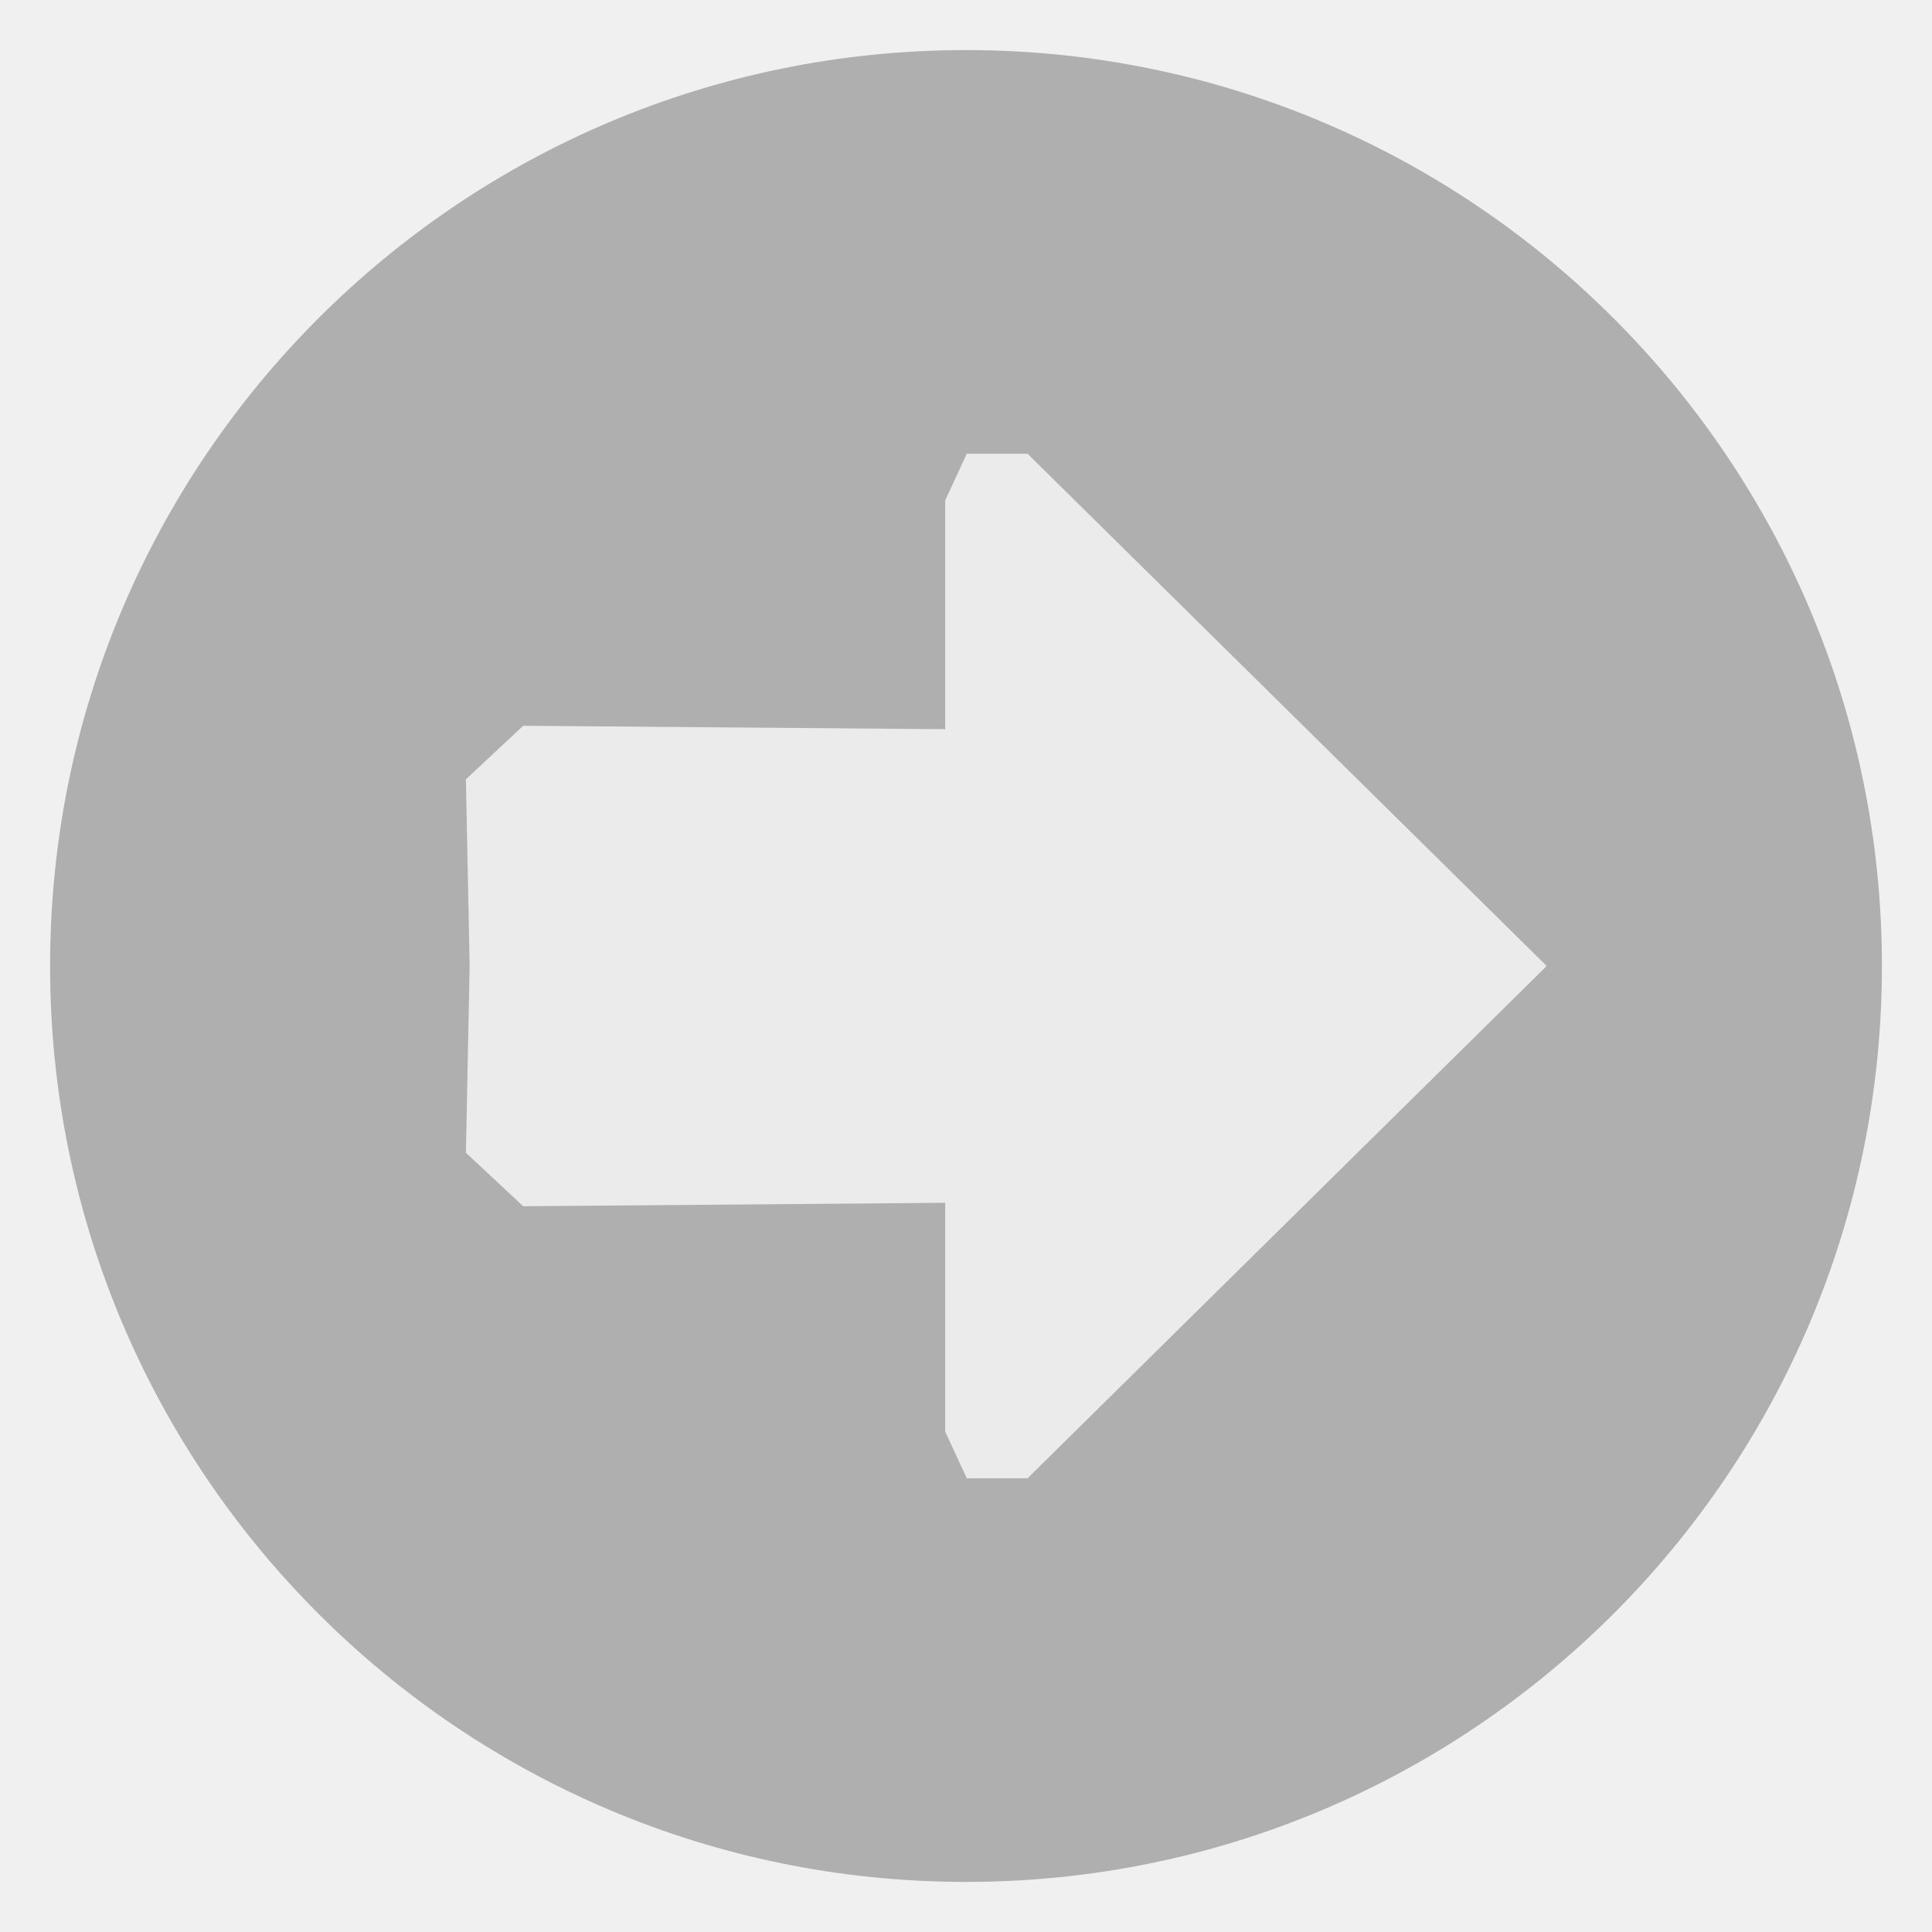
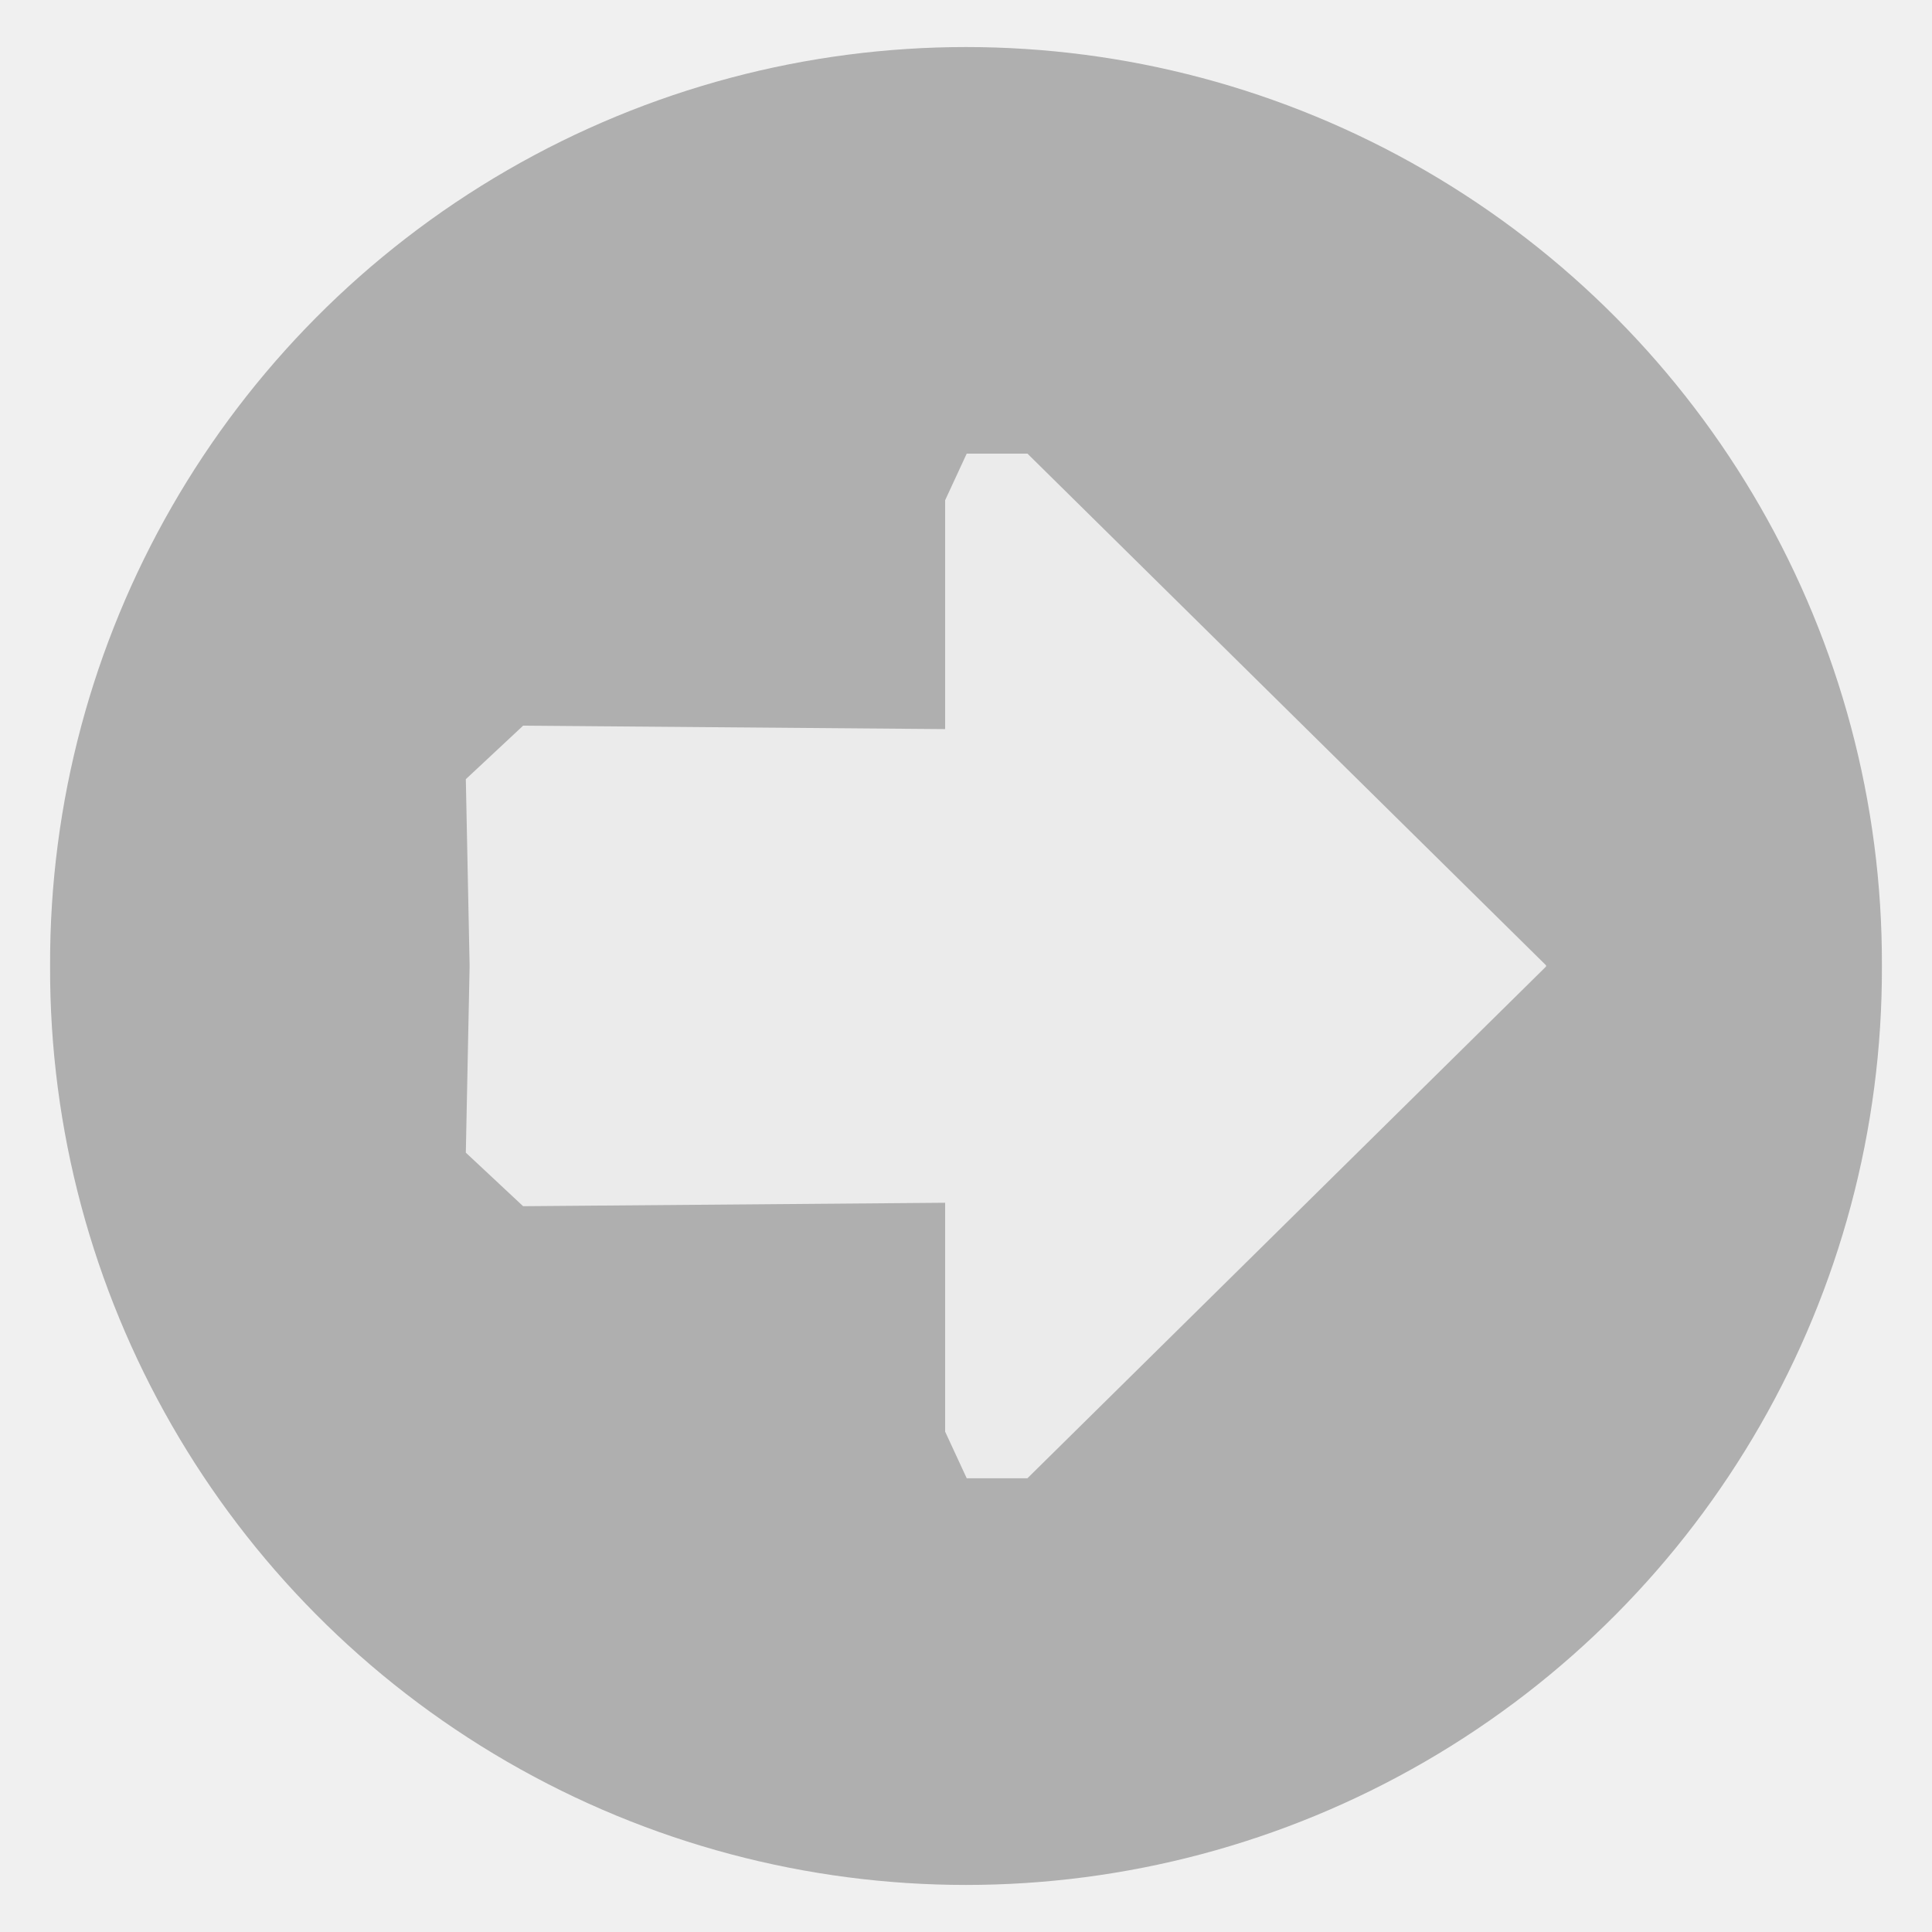
<svg xmlns="http://www.w3.org/2000/svg" width="192.857" height="192.857" id="svg2" version="1.1">
  <defs id="defs4" />
  <g id="layer1" transform="translate(-222.8571,-165.2193)">
-     <g id="g3927" transform="matrix(-1,0,0,1,638.5715,0)">
-       <path transform="translate(106.4286,13.57143)" d="m 304.286,248.076 c 0,50.495 -40.934,91.429 -91.429,91.429 -50.495,0 -91.429,-40.934 -91.429,-91.429 0,-50.495 40.934,-91.429 91.429,-91.429 50.495,0 91.429,40.934 91.429,91.429 z" id="path3122" style="opacity:0.75;fill:#999999;fill-rule:evenodd;stroke:none" />
-       <g style="opacity:0.75;fill:#ffffff;stroke:none" transform="translate(75.00473,7.047177)" id="g3923">
-         <path style="fill:#ffffff;fill-opacity:1;stroke:none" d="m 186.515,254.489 -0.156,0.156 51.781,51.094 6.062,0 2.156,-4.656 0,-22.844 42.125,0.344 5.719,-5.344 -0.375,-18.75 -107.312,0 z" id="path3899" />
-         <path style="fill:#ffffff;fill-opacity:1;stroke:none" d="m 186.515,254.713 -0.156,-0.156 51.781,-51.094 6.062,0 2.156,4.656 0,22.844 42.125,-0.344 5.719,5.344 -0.375,18.75 -107.312,0 z" id="path3899-7" />
-       </g>
-     </g>
+     <path style="opacity:0.75;fill:#999999;fill-rule:evenodd;stroke:none" id="path3122" d="m 304.286,248.076 a 91.429,91.429 0 1 1 -182.857,0 91.429,91.429 0 1 1 182.857,0 z" transform="matrix(-1,0,0,1,532.1429,13.57143)" />
+     <path style="opacity:0.75;fill:#ffffff;fill-opacity:1;stroke:none" d="M 96.5 45.281 L 94.344 49.938 L 94.344 72.781 L 52.219 72.438 L 46.5 77.781 L 46.875 96.312 L 46.875 96.531 L 46.5 115.062 L 52.219 120.406 L 94.344 120.062 L 94.344 142.906 L 96.5 147.562 L 102.562 147.562 L 154.344 96.469 L 154.312 96.438 L 154.344 96.375 L 102.562 45.281 L 96.5 45.281 z " transform="translate(222.8571,165.2193)" id="path3899" />
  </g>
</svg>
